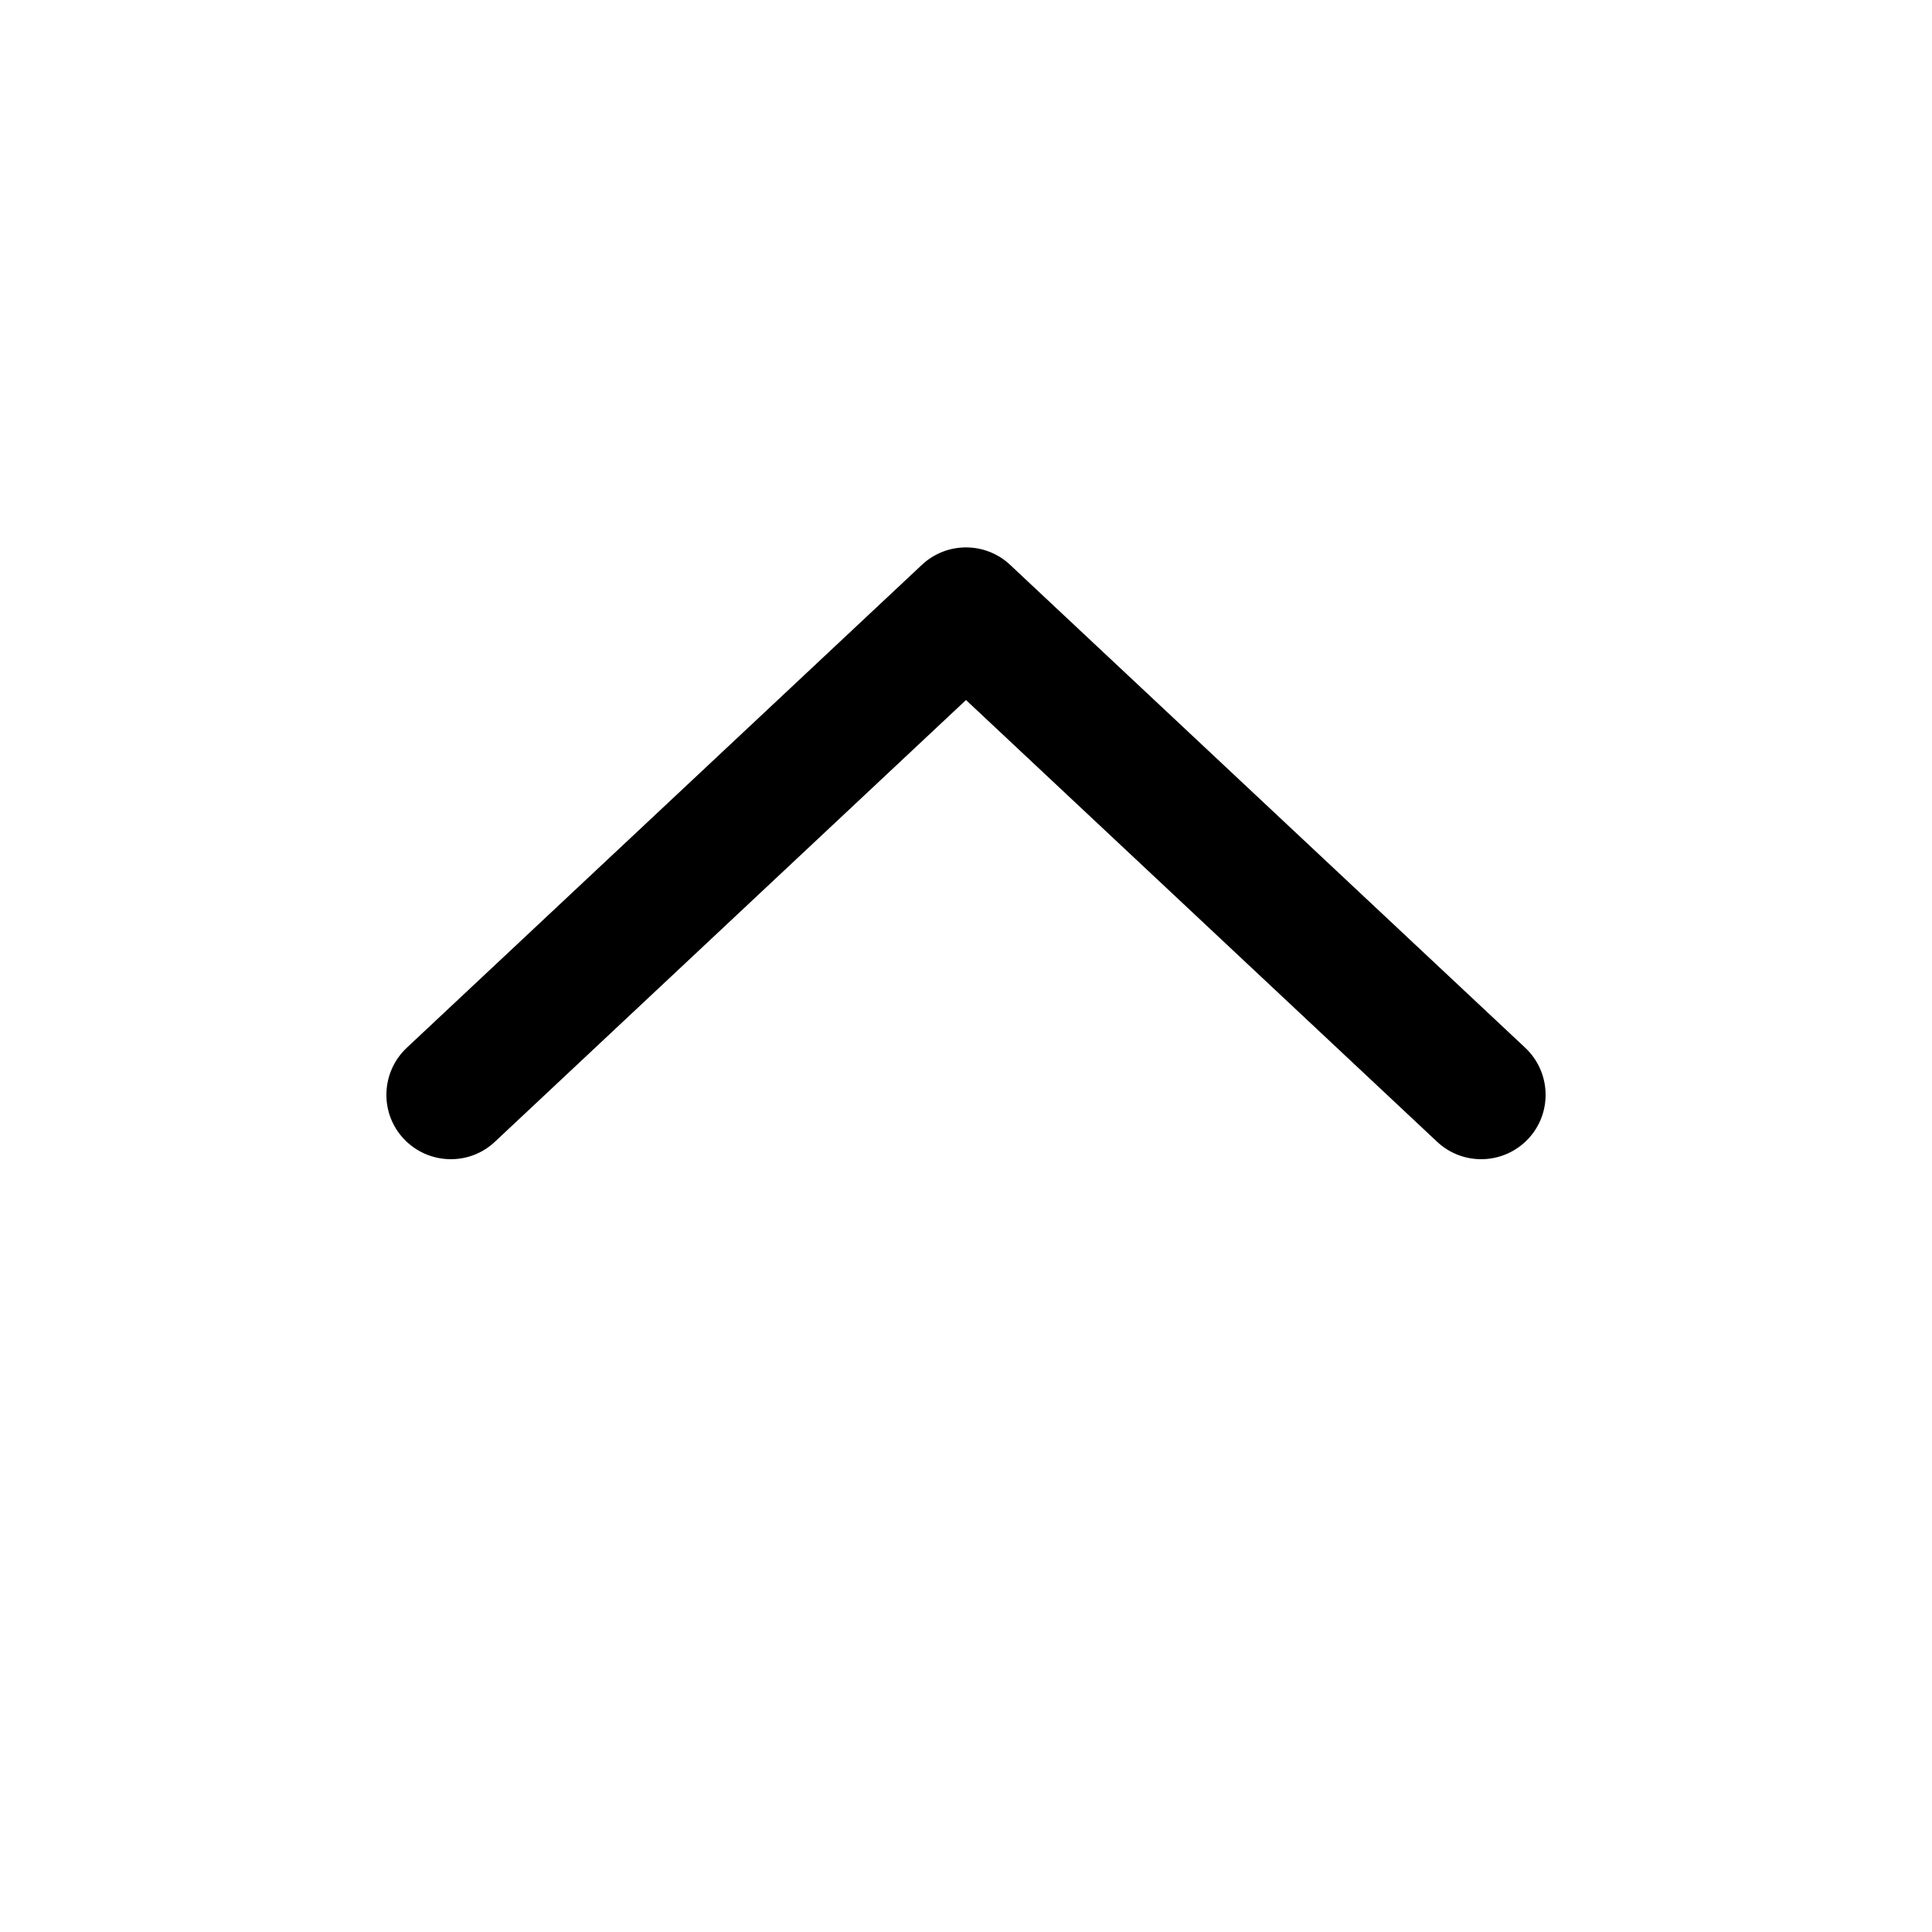
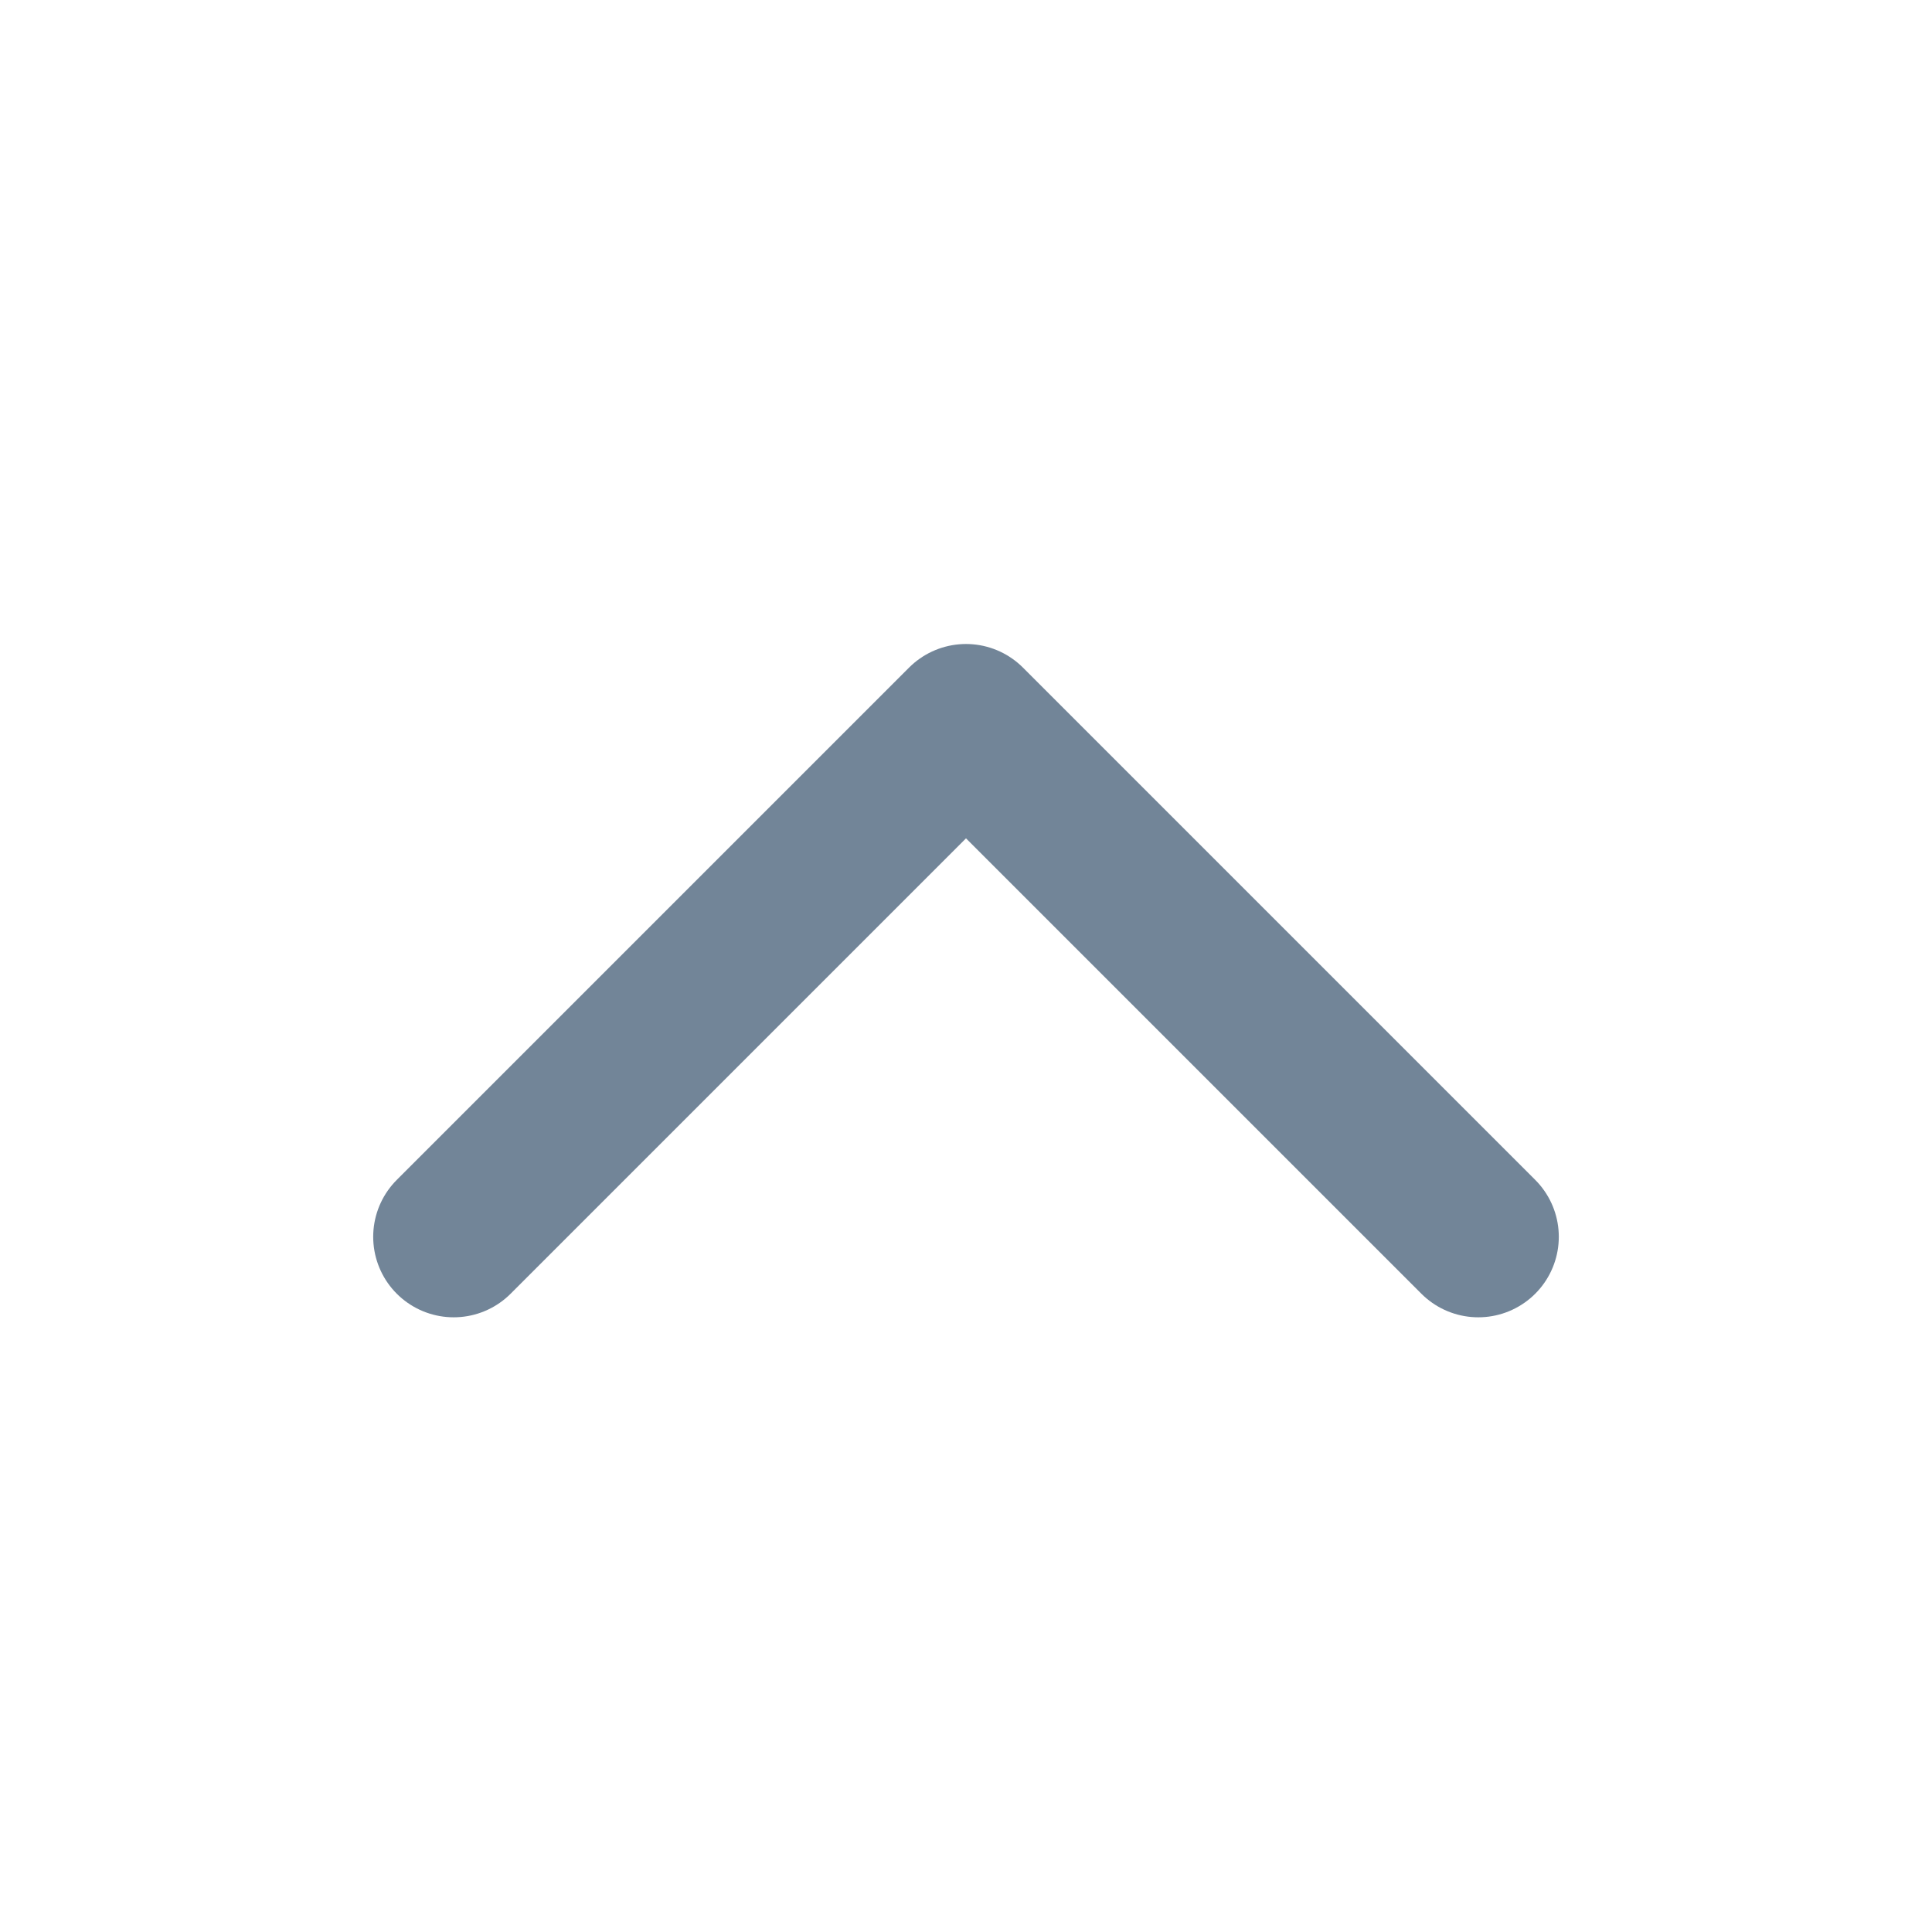
- <svg xmlns="http://www.w3.org/2000/svg" width="15" height="15" viewBox="0 0 15 15" fill="none">
-   <path fill-rule="evenodd" clip-rule="evenodd" d="M3.135 8.842C3.324 9.043 3.641 9.054 3.842 8.865L7.5 5.435L11.158 8.865C11.36 9.054 11.676 9.043 11.865 8.842C12.054 8.641 12.043 8.324 11.842 8.135L7.842 4.385C7.65 4.205 7.35 4.205 7.158 4.385L3.158 8.135C2.957 8.324 2.946 8.641 3.135 8.842Z" fill="currentColor" />
+ <svg xmlns="http://www.w3.org/2000/svg" width="24" height="24" viewBox="0 0 24 24" fill="none">
+   <path d="M18.364 15.364L12 9L5.636 15.364" stroke="#728598" stroke-width="2" stroke-linecap="round" stroke-linejoin="round" />
</svg>
